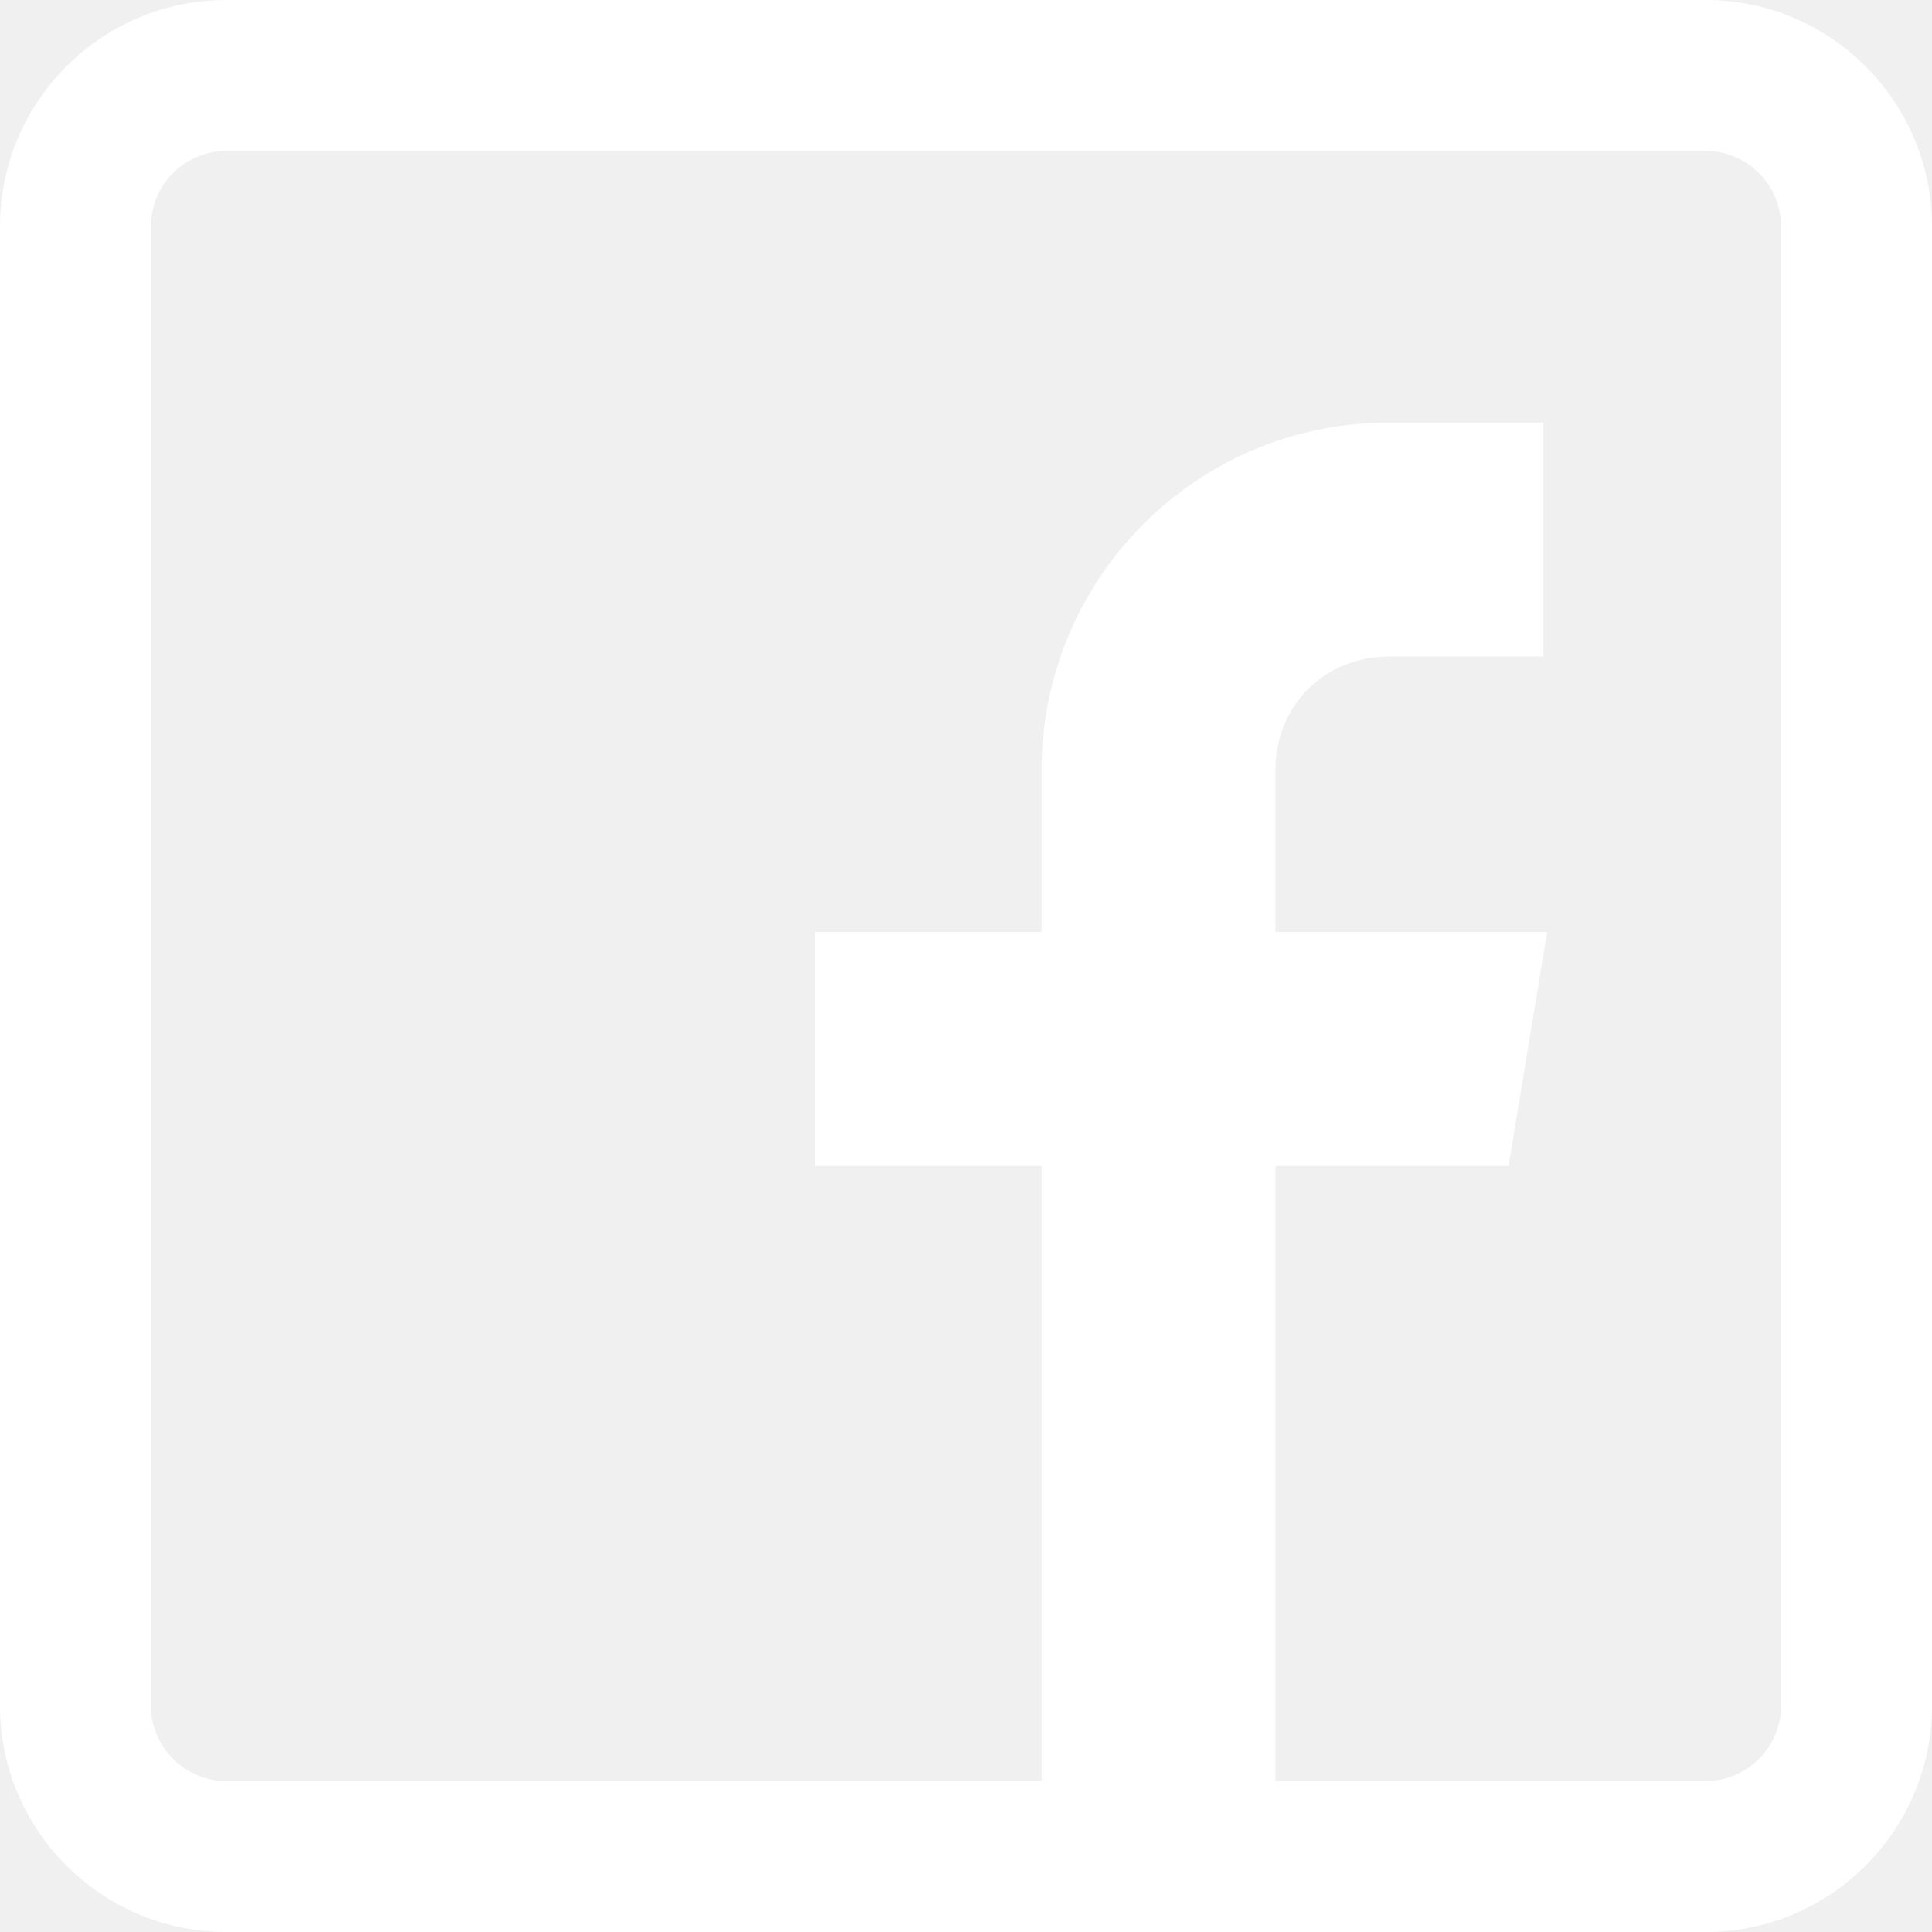
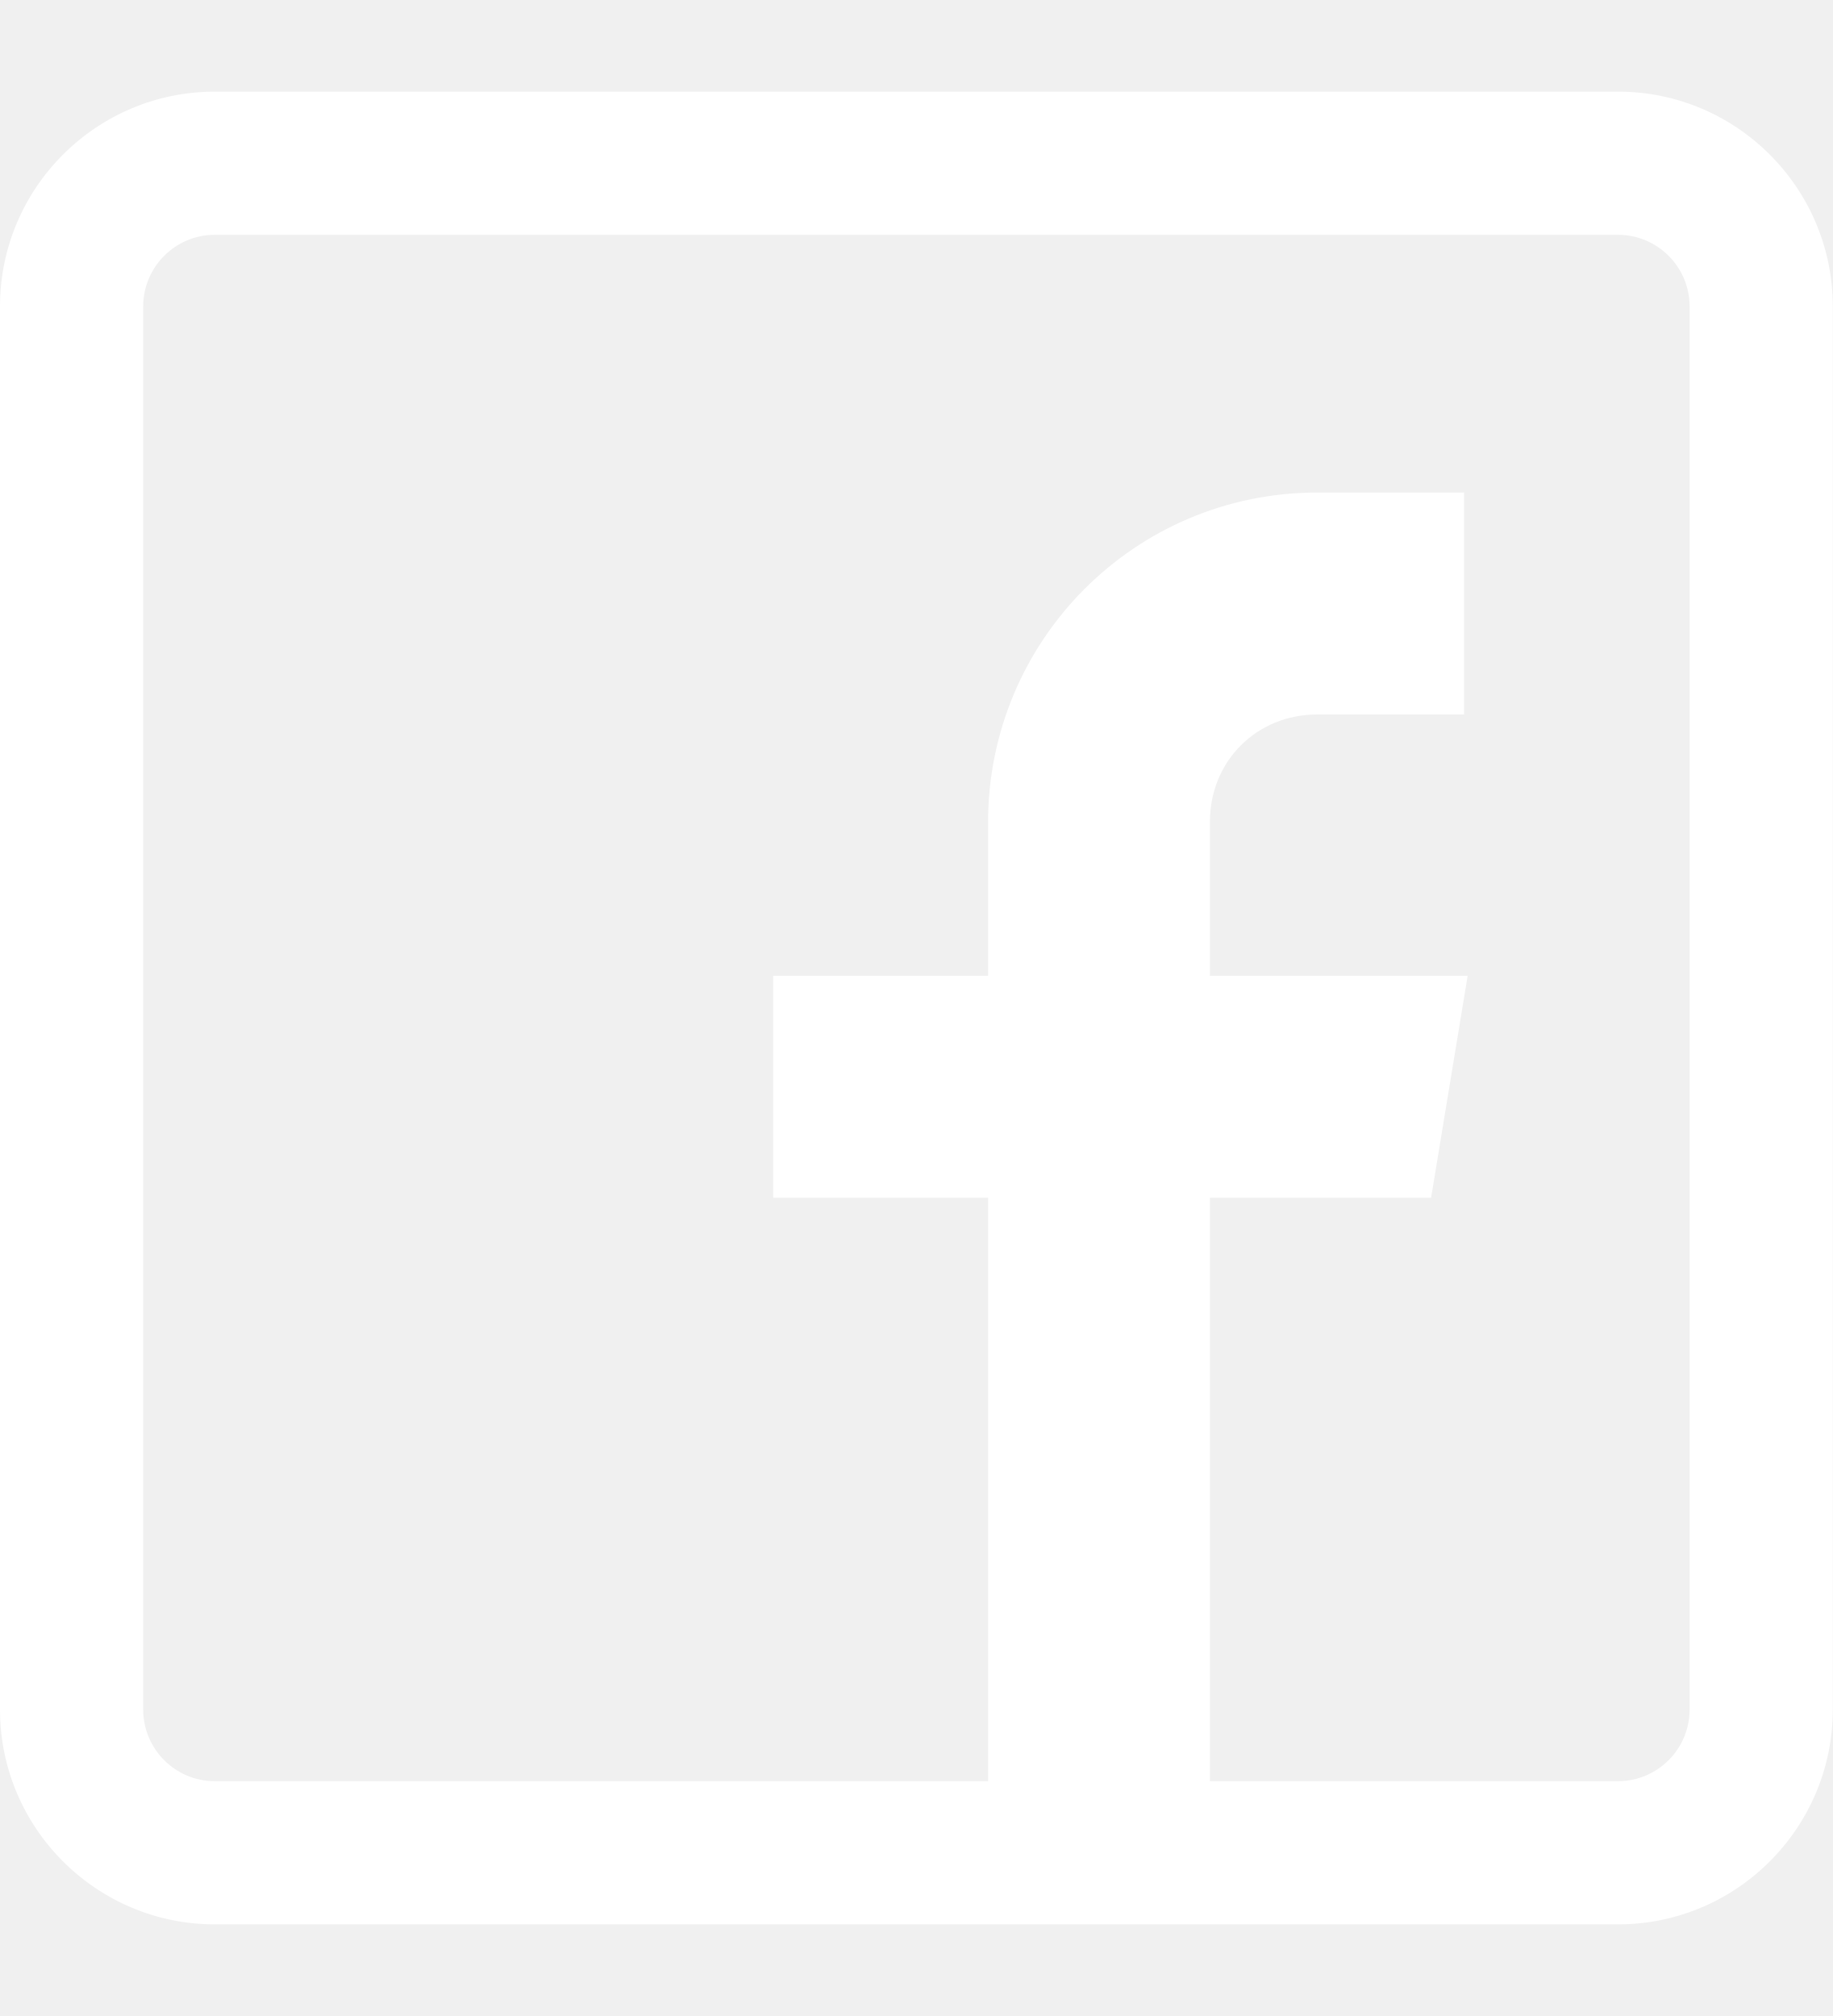
- <svg xmlns="http://www.w3.org/2000/svg" version="1.1" id="Capa_1" x="0px" y="0px" viewBox="0 0 512 512" style="enable-background:new 0 0 512 512;" xml:space="preserve">
+ <svg xmlns="http://www.w3.org/2000/svg" version="1.1" width="20" height="22" x="0" y="0" viewBox="0 0 512 512" style="enable-background:new 0 0 512 512" xml:space="preserve" class="">
  <g>
    <g>
-       <path style="fill:white" d="M452,0H60C26.916,0,0,26.916,0,60v392c0,33.084,26.916,60,60,60h392c33.084,0,60-26.916,60-60V60    C512,26.916,485.084,0,452,0z M472,452c0,11.028-8.972,20-20,20H338V309h61.79L410,247h-72v-43c0-16.975,13.025-30,30-30h41v-62    h-41c-50.923,0-91.978,41.25-91.978,92.174V247H216v62h60.022v163H60c-11.028,0-20-8.972-20-20V60c0-11.028,8.972-20,20-20h392    c11.028,0,20,8.972,20,20V452z" />
+       <g>
+         <path d="M452,0H60C26.916,0,0,26.916,0,60v392c0,33.084,26.916,60,60,60h392c33.084,0,60-26.916,60-60V60    C512,26.916,485.084,0,452,0z M472,452c0,11.028-8.972,20-20,20H338V309h61.79L410,247h-72v-43c0-16.975,13.025-30,30-30h41v-62    h-41c-50.923,0-91.978,41.25-91.978,92.174V247H216v62h60.022v163H60c-11.028,0-20-8.972-20-20V60c0-11.028,8.972-20,20-20h392    c11.028,0,20,8.972,20,20V452z" fill="#ffffff" data-original="#000000" style="" class="" />
+       </g>
    </g>
+     <g>
+ </g>
+     <g>
+ </g>
+     <g>
+ </g>
+     <g>
+ </g>
+     <g>
+ </g>
+     <g>
+ </g>
+     <g>
+ </g>
+     <g>
+ </g>
+     <g>
+ </g>
+     <g>
+ </g>
+     <g>
+ </g>
+     <g>
+ </g>
+     <g>
+ </g>
+     <g>
+ </g>
+     <g>
+ </g>
  </g>
-   <g>
- </g>
-   <g>
- </g>
-   <g>
- </g>
-   <g>
- </g>
-   <g>
- </g>
-   <g>
- </g>
-   <g>
- </g>
-   <g>
- </g>
-   <g>
- </g>
-   <g>
- </g>
-   <g>
- </g>
-   <g>
- </g>
-   <g>
- </g>
-   <g>
- </g>
-   <g>
- </g>
</svg>
